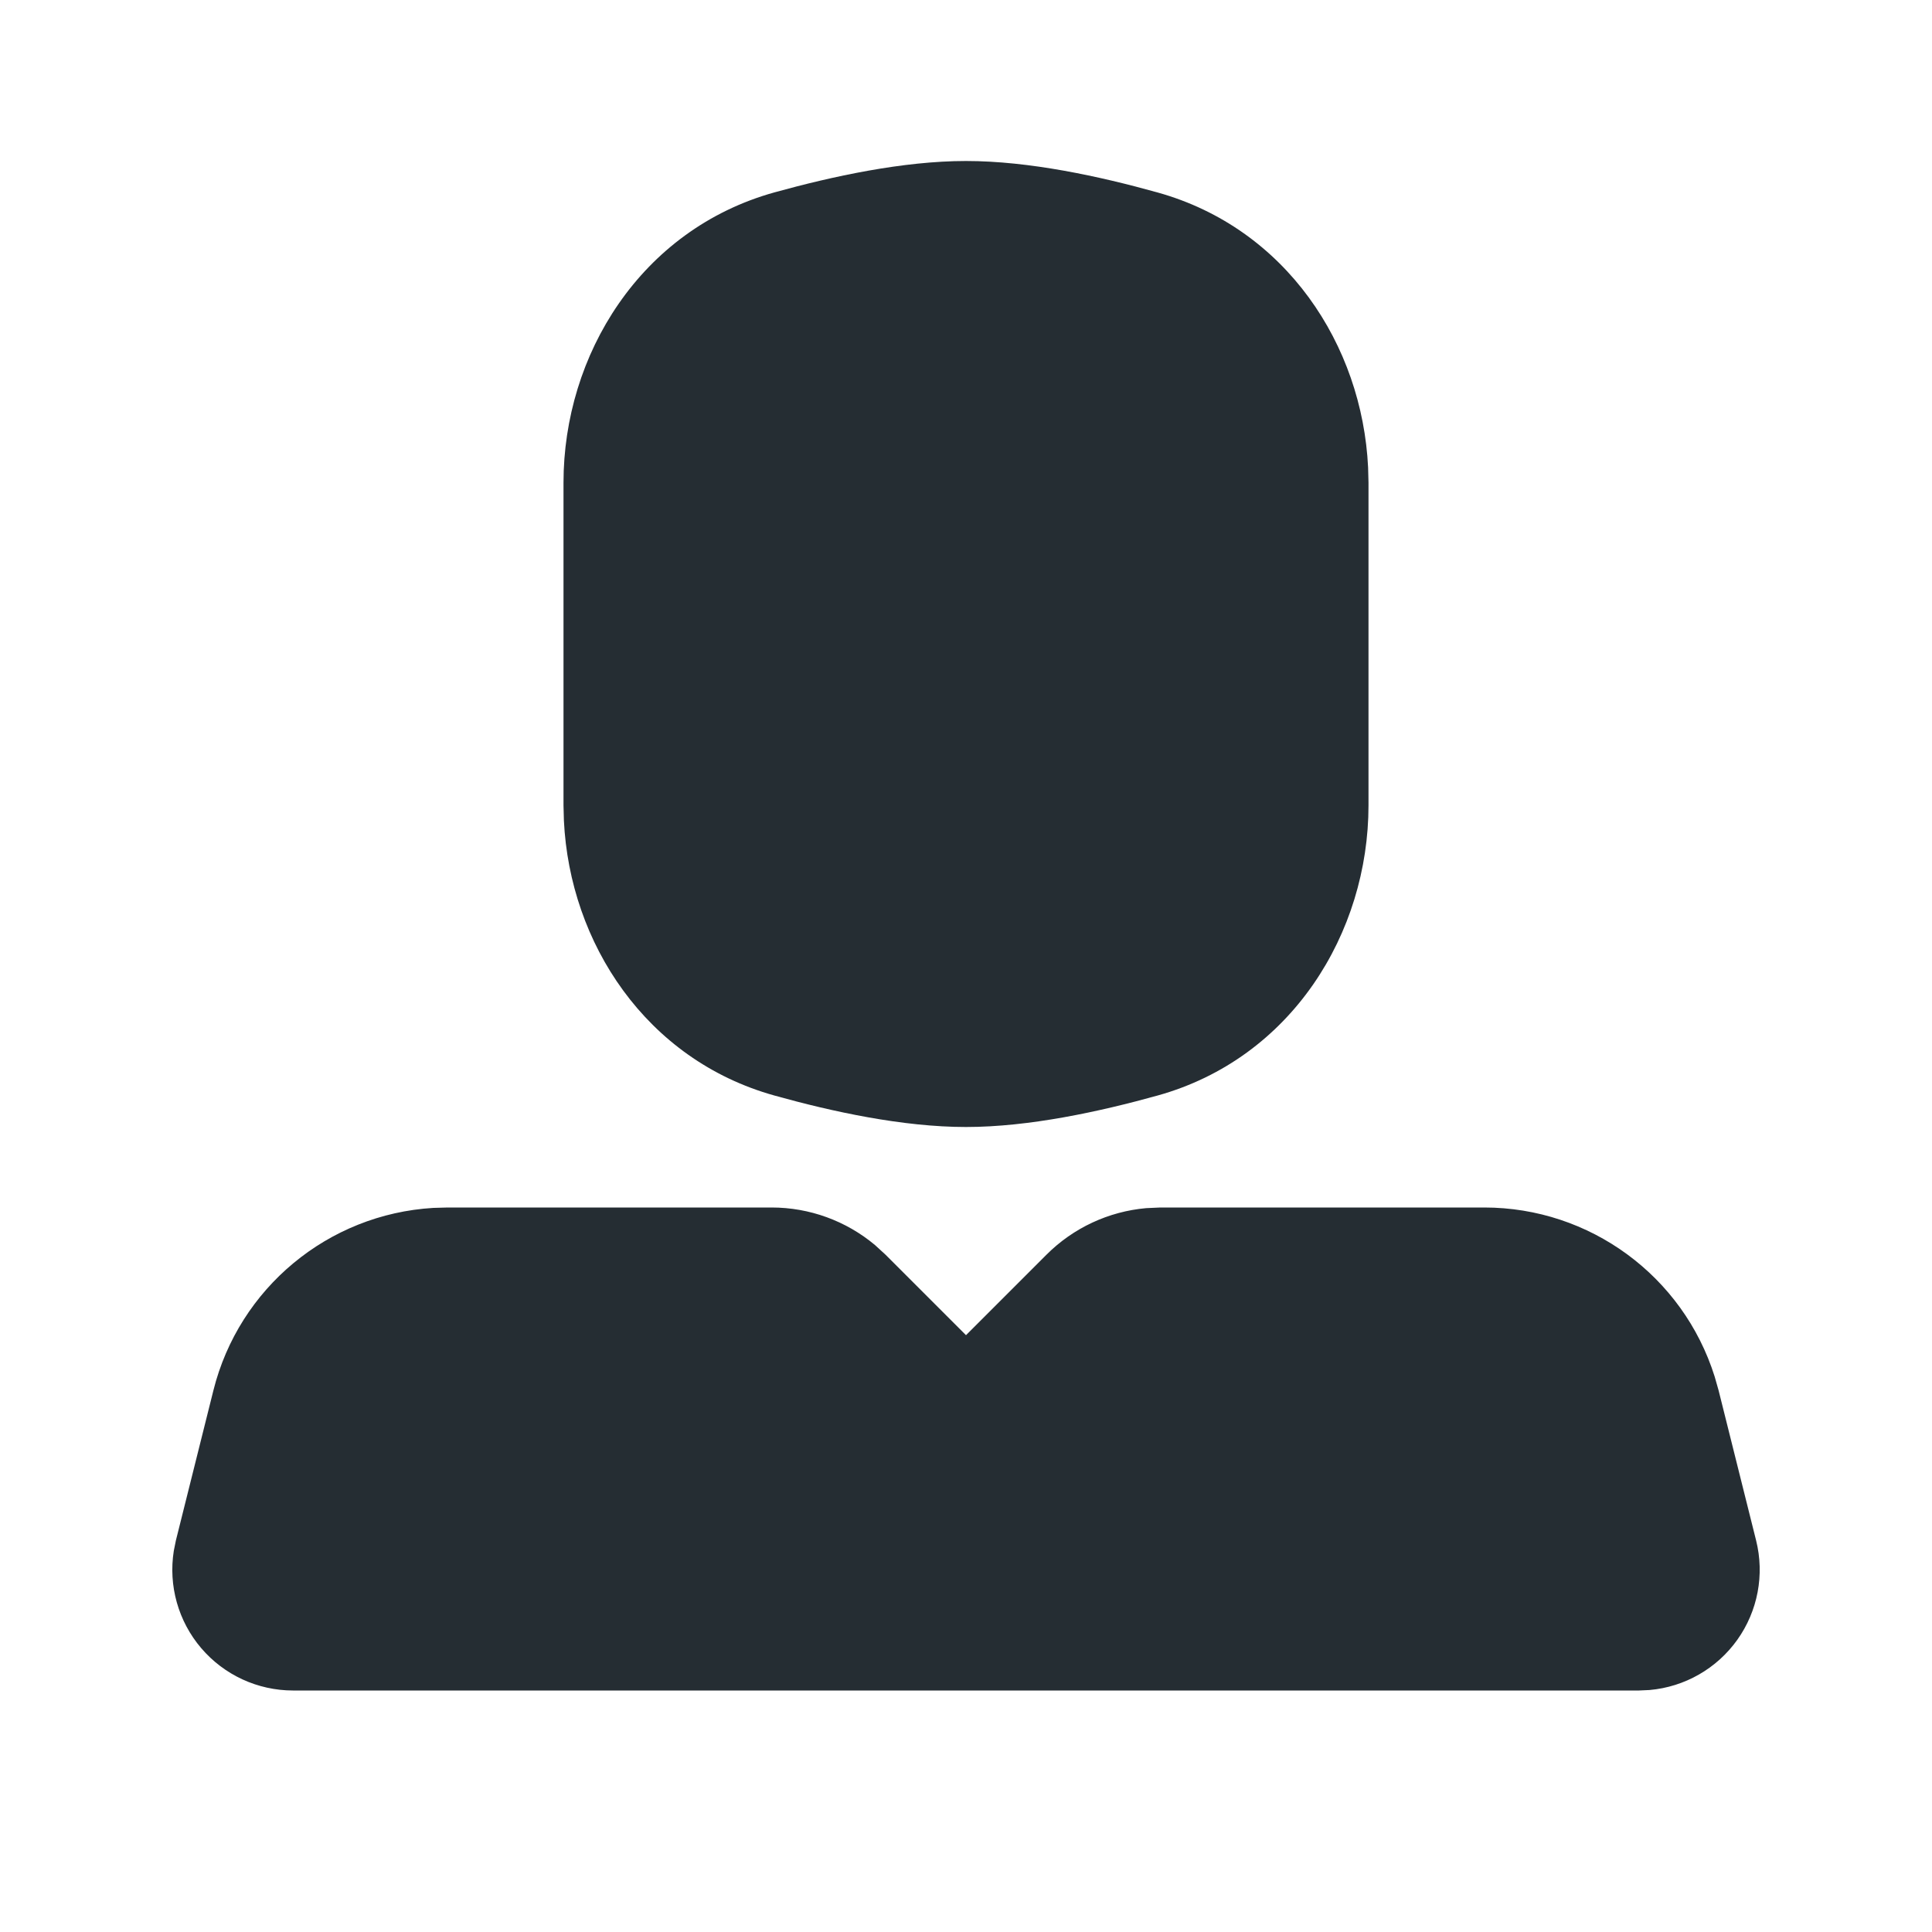
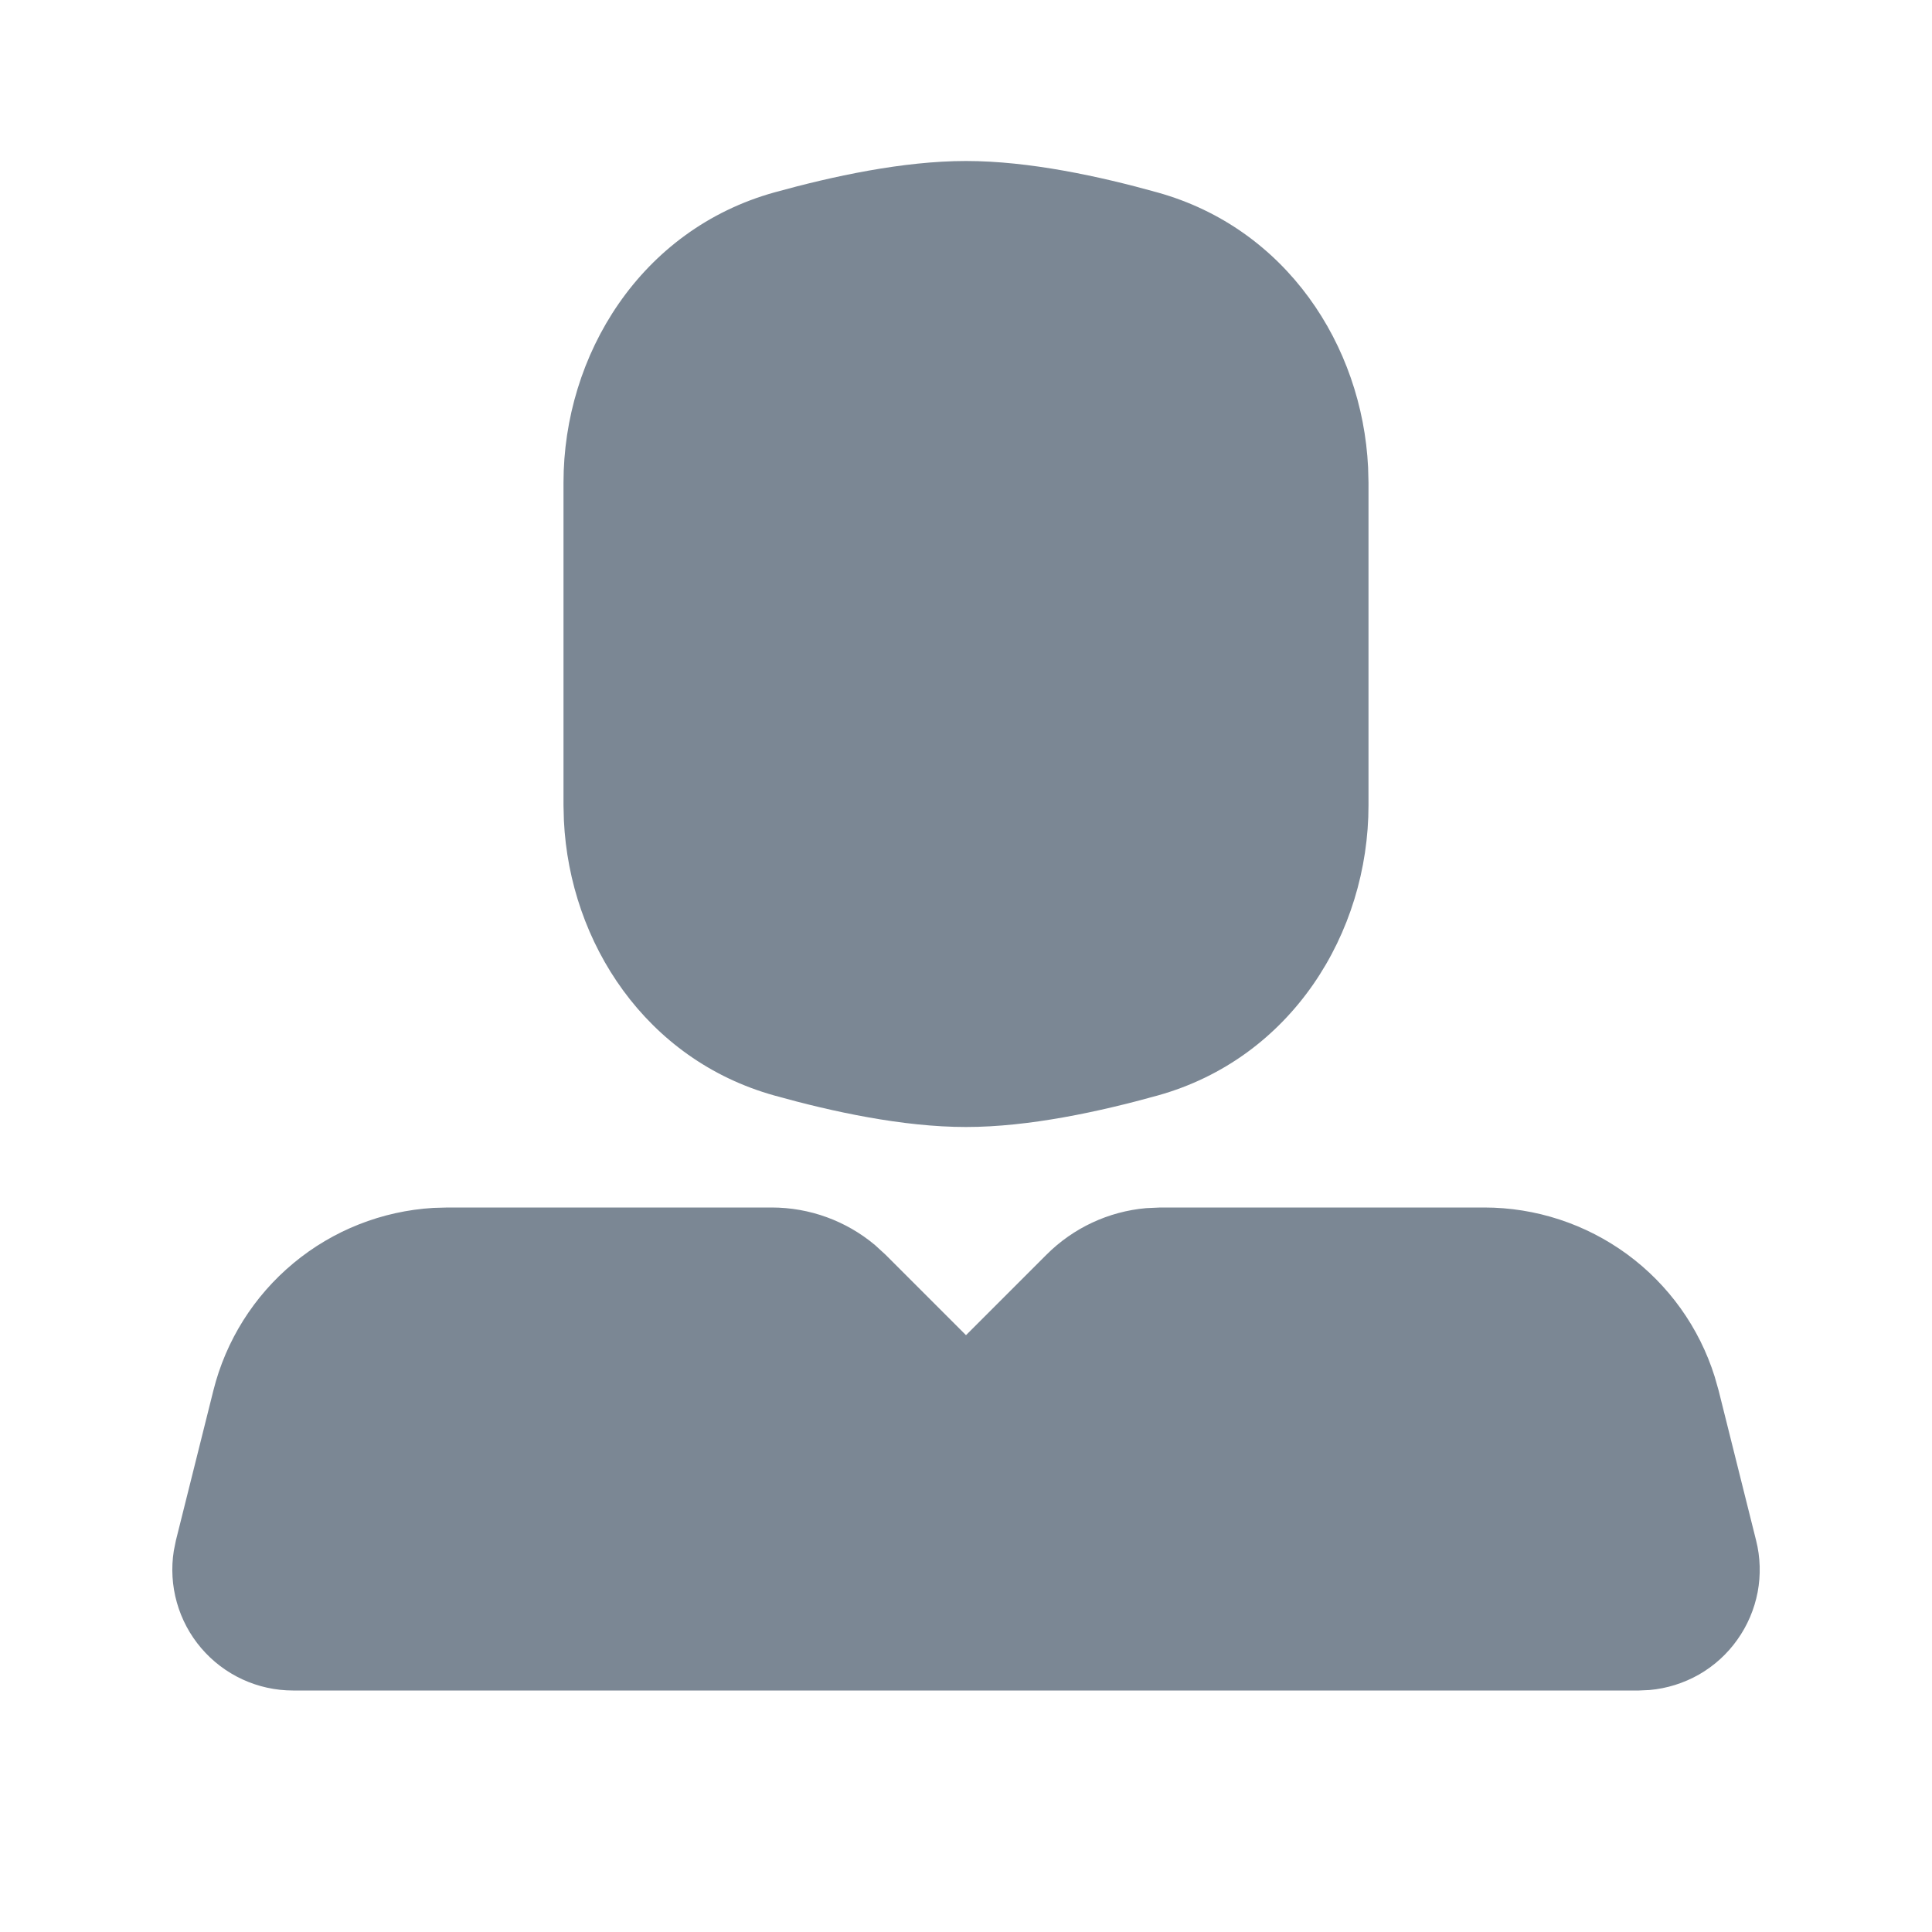
- <svg xmlns="http://www.w3.org/2000/svg" width="24" height="24" viewBox="0 0 24 24">
-   <g fill="none">
-     <path d="M24 0v24H0V0zM12.593 23.258l-.011.002-.071.035-.02.004-.014-.004-.071-.035c-.01-.004-.019-.001-.024.005l-.004.01-.017.428.005.02.01.013.104.074.015.004.012-.004.104-.074.012-.016.004-.017-.017-.427c-.002-.01-.009-.017-.017-.018m.265-.113-.013.002-.185.093-.01.01-.003.011.018.43.005.012.008.007.201.093c.012.004.023 0 .029-.008l.004-.014-.034-.614c-.003-.012-.01-.02-.02-.022m-.715.002a.023.023 0 0 0-.027.006l-.006.014-.034.614c0 .012.007.02.017.024l.015-.002.201-.093.01-.008.004-.011.017-.43-.003-.012-.01-.01z" />
-     <path fill="#252D33FF" d="M9.586 15a2 2 0 0 1 1.284.467l.13.119 1 1 1-1a2 2 0 0 1 1.238-.578l.176-.008h4.024a3 3 0 0 1 2.862 2.1l.049.172.466 1.864a1.5 1.5 0 0 1-1.324 1.858L20.36 21H3.64a1.5 1.5 0 0 1-1.481-1.735l.026-.129.466-1.864a3 3 0 0 1 2.732-2.267L5.562 15zM12 2c.784 0 1.661.19 2.38.391 1.596.445 2.542 1.896 2.615 3.415l.005.19v4.007c0 1.588-.957 3.143-2.62 3.606-.719.2-1.596.391-2.38.391-.784 0-1.661-.19-2.38-.391-1.596-.445-2.542-1.896-2.615-3.415L7 10.004V5.996c0-1.587.957-3.143 2.62-3.606C10.339 2.191 11.216 2 12 2" />
-   </g>
+ <svg xmlns="http://www.w3.org/2000/svg" width="24" height="24" viewBox="0 0 24 24" fill="none">
+   <path d="M9.586 15C10.056 15 10.51 15.165 10.87 15.467L11 15.586L12 16.586L13 15.586C13.332 15.254 13.77 15.049 14.238 15.008L14.414 15H18.438C19.077 15 19.698 15.204 20.213 15.581C20.728 15.959 21.109 16.491 21.3 17.1L21.349 17.272L21.815 19.136C21.868 19.346 21.874 19.566 21.834 19.779C21.793 19.992 21.707 20.194 21.581 20.37C21.456 20.547 21.293 20.694 21.105 20.802C20.916 20.909 20.707 20.975 20.491 20.994L20.36 21H3.64C3.423 21 3.209 20.953 3.012 20.862C2.815 20.771 2.641 20.639 2.5 20.474C2.359 20.309 2.256 20.116 2.197 19.907C2.138 19.698 2.125 19.479 2.159 19.265L2.185 19.136L2.651 17.272C2.806 16.653 3.154 16.099 3.646 15.691C4.137 15.283 4.746 15.043 5.383 15.005L5.562 15H9.586ZM12 2C12.784 2 13.661 2.19 14.38 2.391C15.976 2.836 16.922 4.287 16.995 5.806L17 5.996V10.003C17 11.591 16.043 13.146 14.38 13.609C13.661 13.809 12.784 14 12 14C11.216 14 10.339 13.81 9.62 13.609C8.024 13.164 7.078 11.713 7.005 10.194L7 10.004V5.996C7 4.409 7.957 2.853 9.62 2.39C10.339 2.191 11.216 2 12 2Z" fill="#7B8794" />
</svg>
